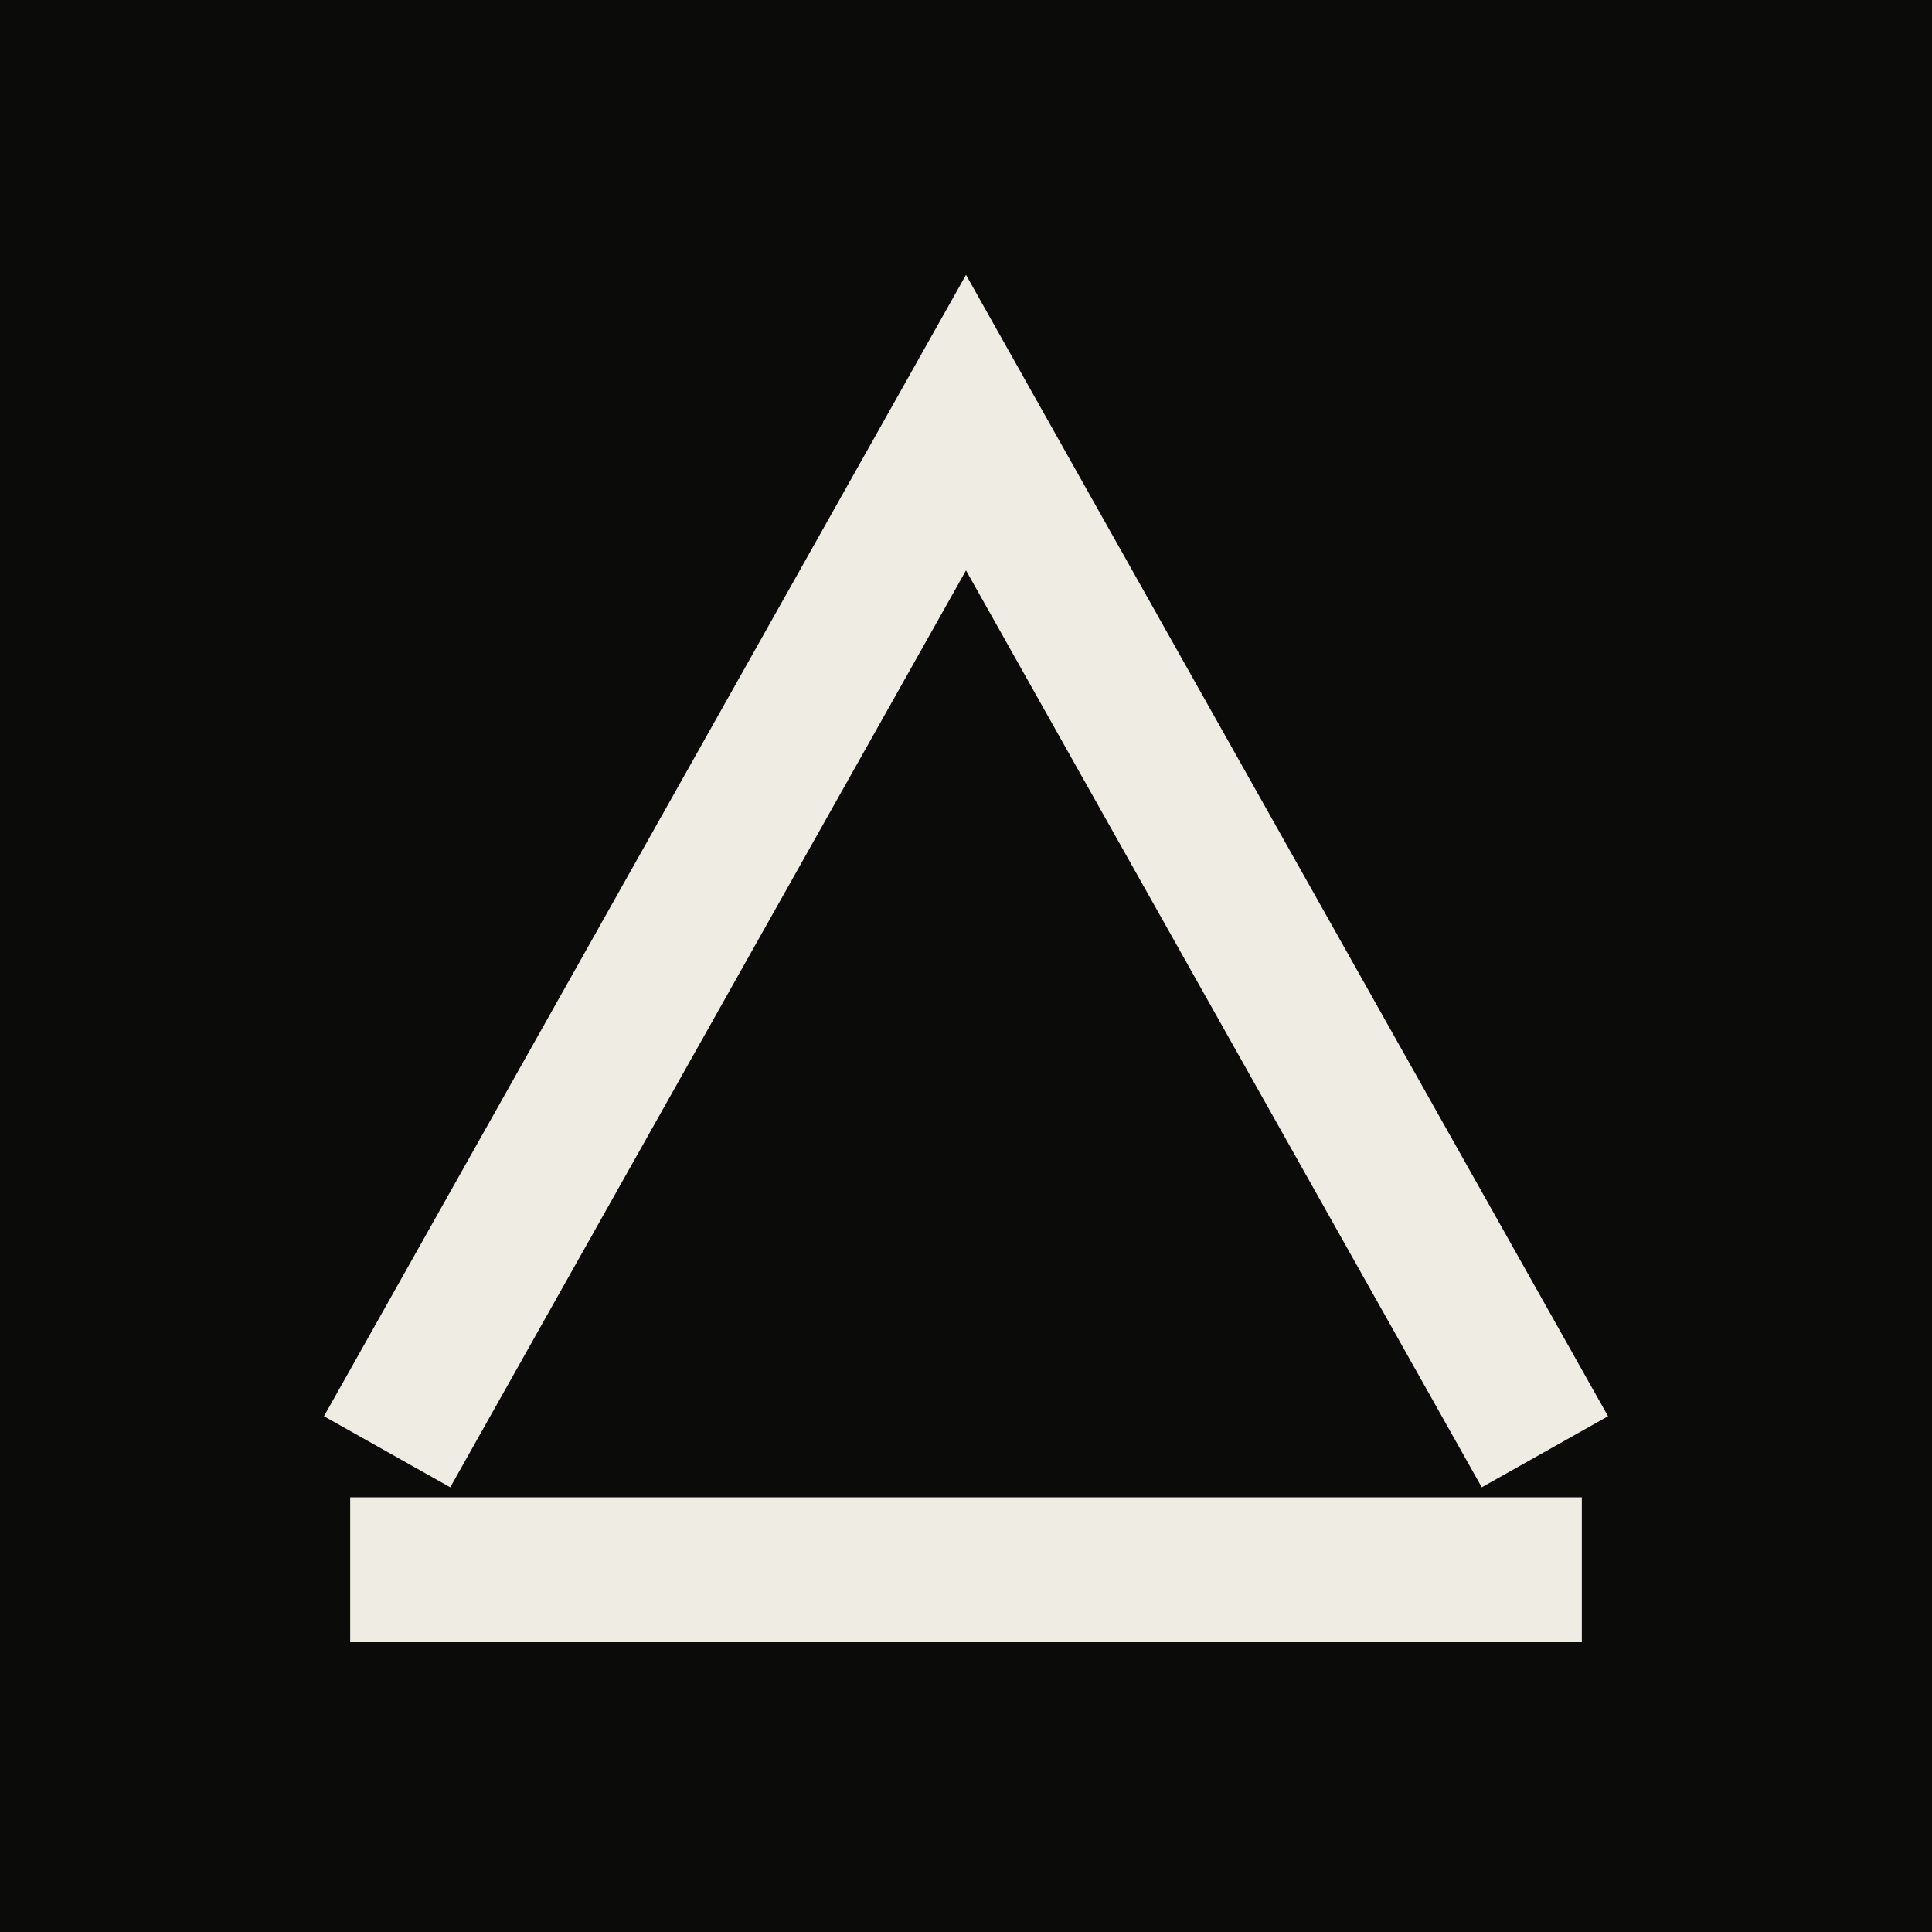
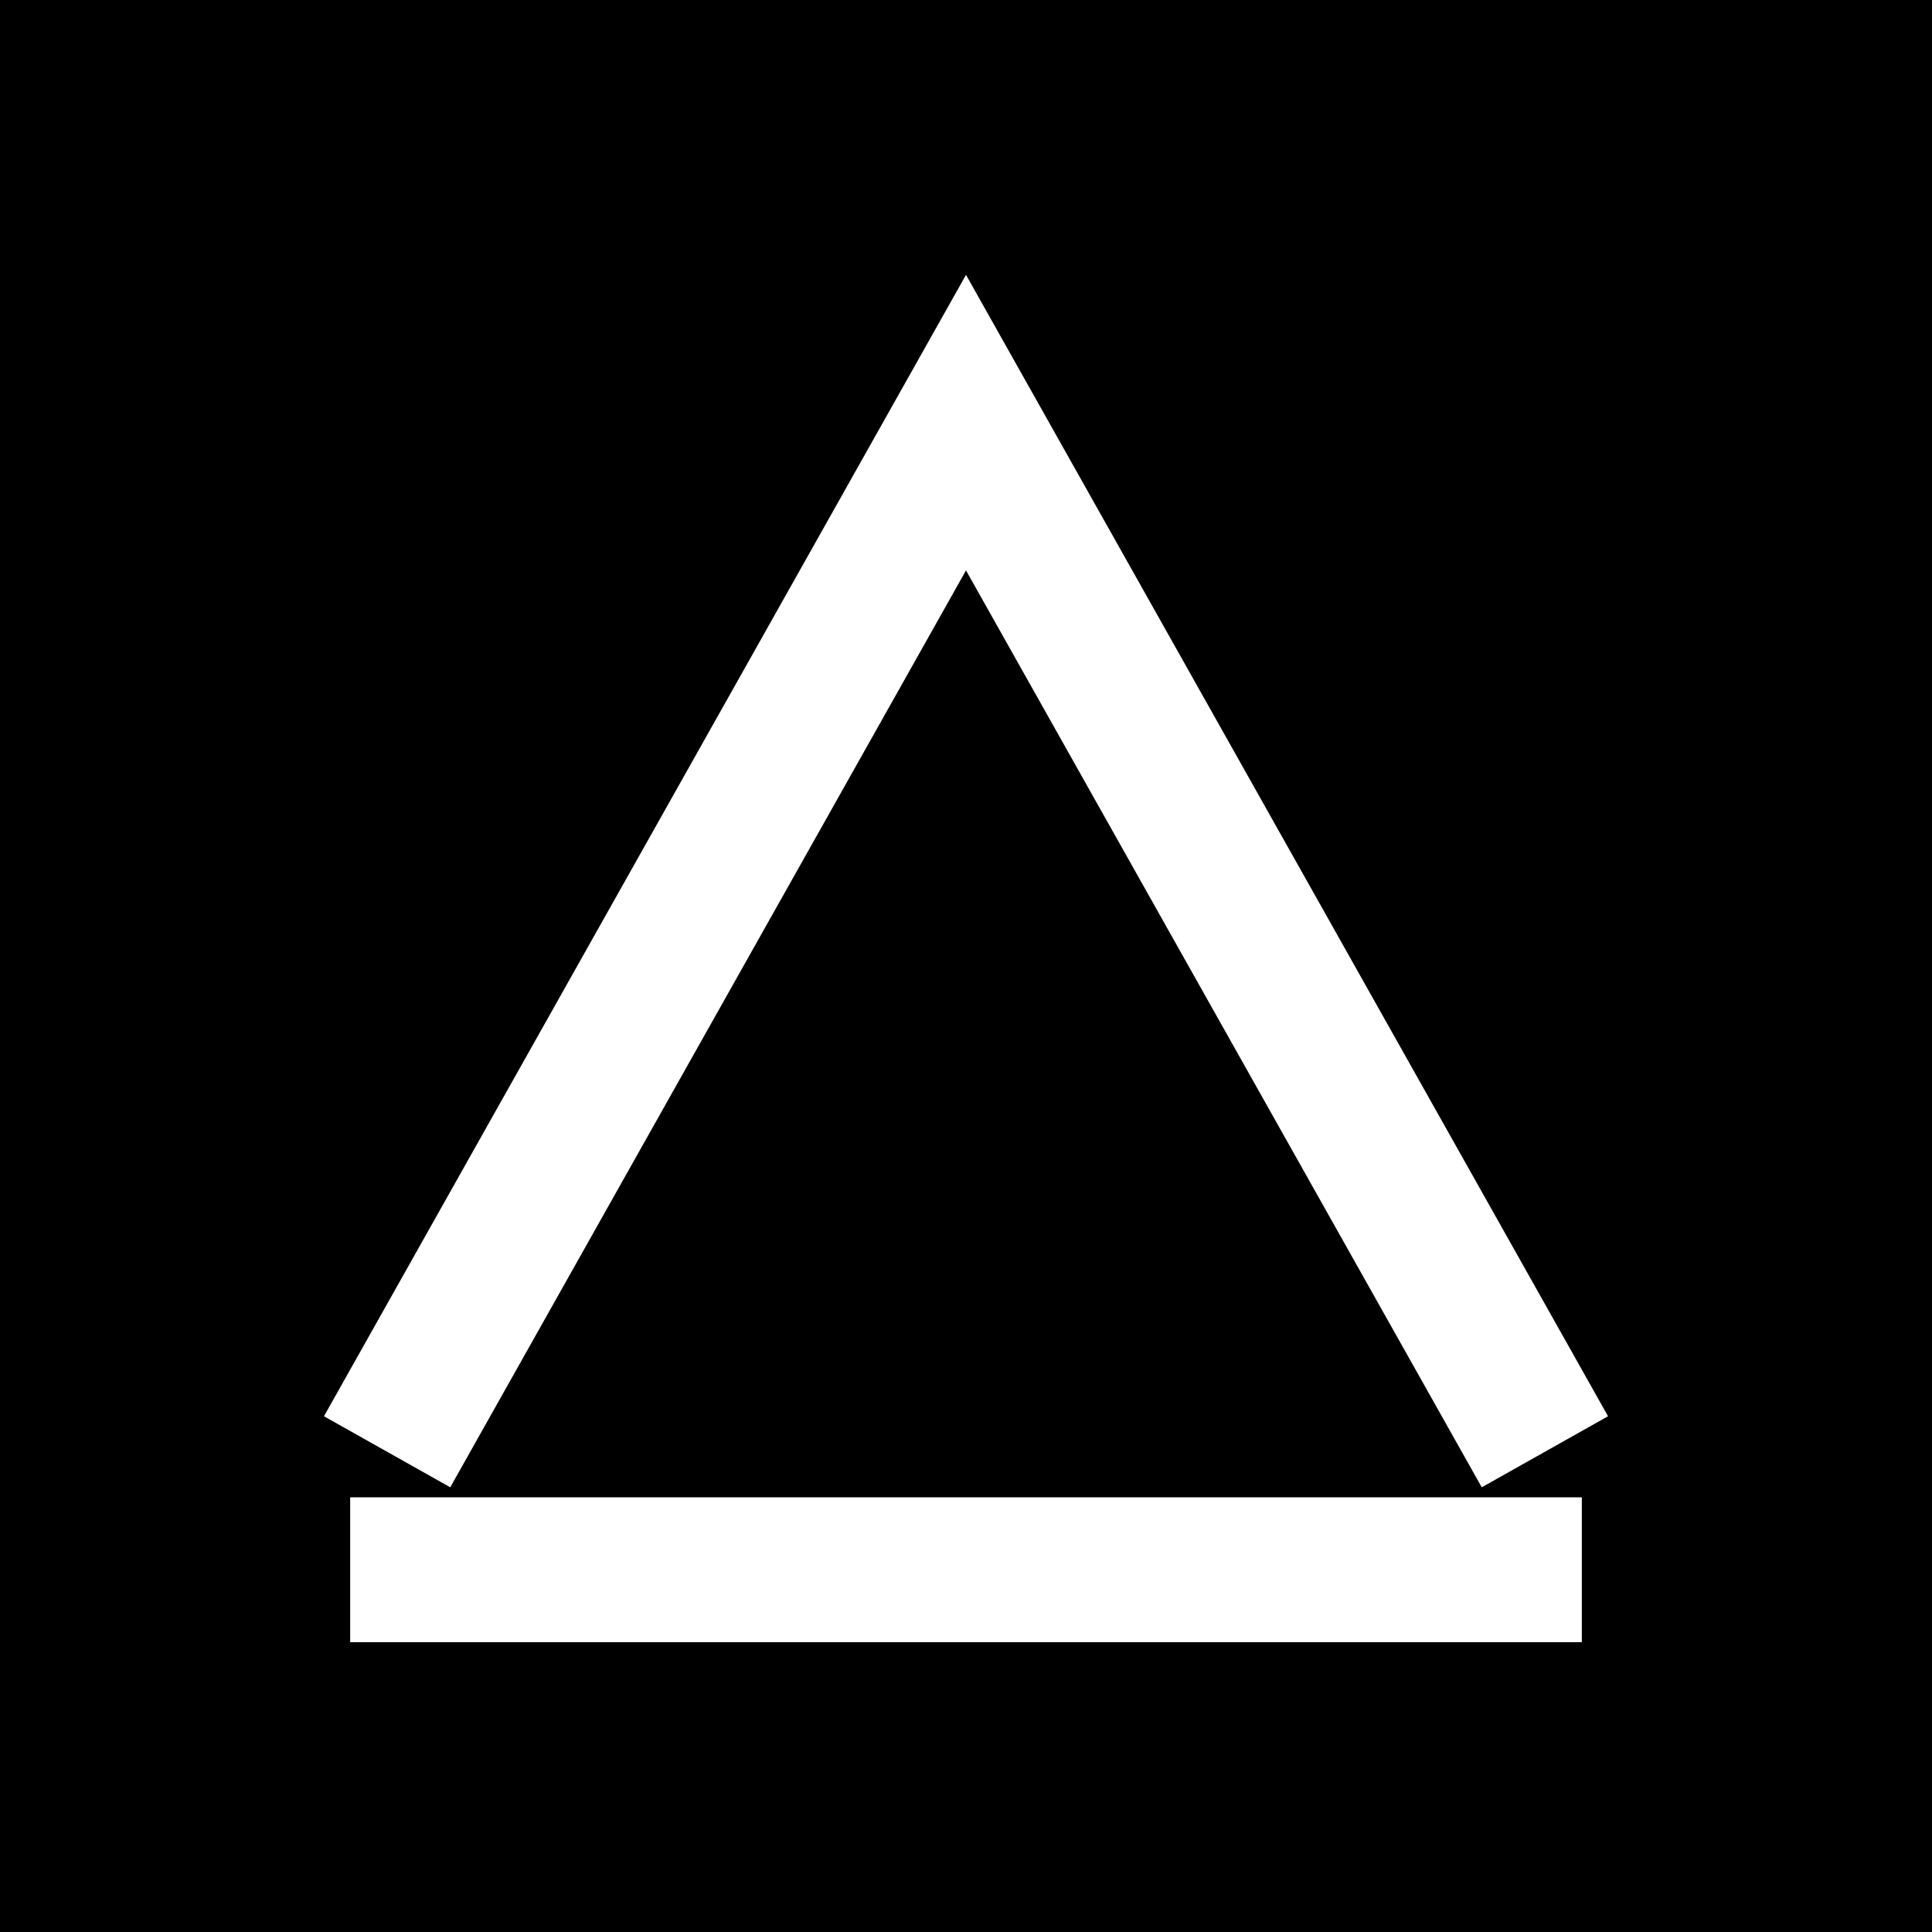
<svg xmlns="http://www.w3.org/2000/svg" viewBox="0 0 32 32">
-   <rect width="32" height="32" fill="#0b0b09" />
-   <path d="M7 23 16 7l9 16M7 26h18" fill="none" stroke="#efece4" stroke-width="2.4" stroke-linecap="square" stroke-linejoin="miter" />
+   <rect width="32" height="32" fill="#000000" />
+   <path d="M7 23 16 7l9 16M7 26h18" fill="none" stroke="#ffffff" stroke-width="2.4" stroke-linecap="square" stroke-linejoin="miter" />
</svg>
